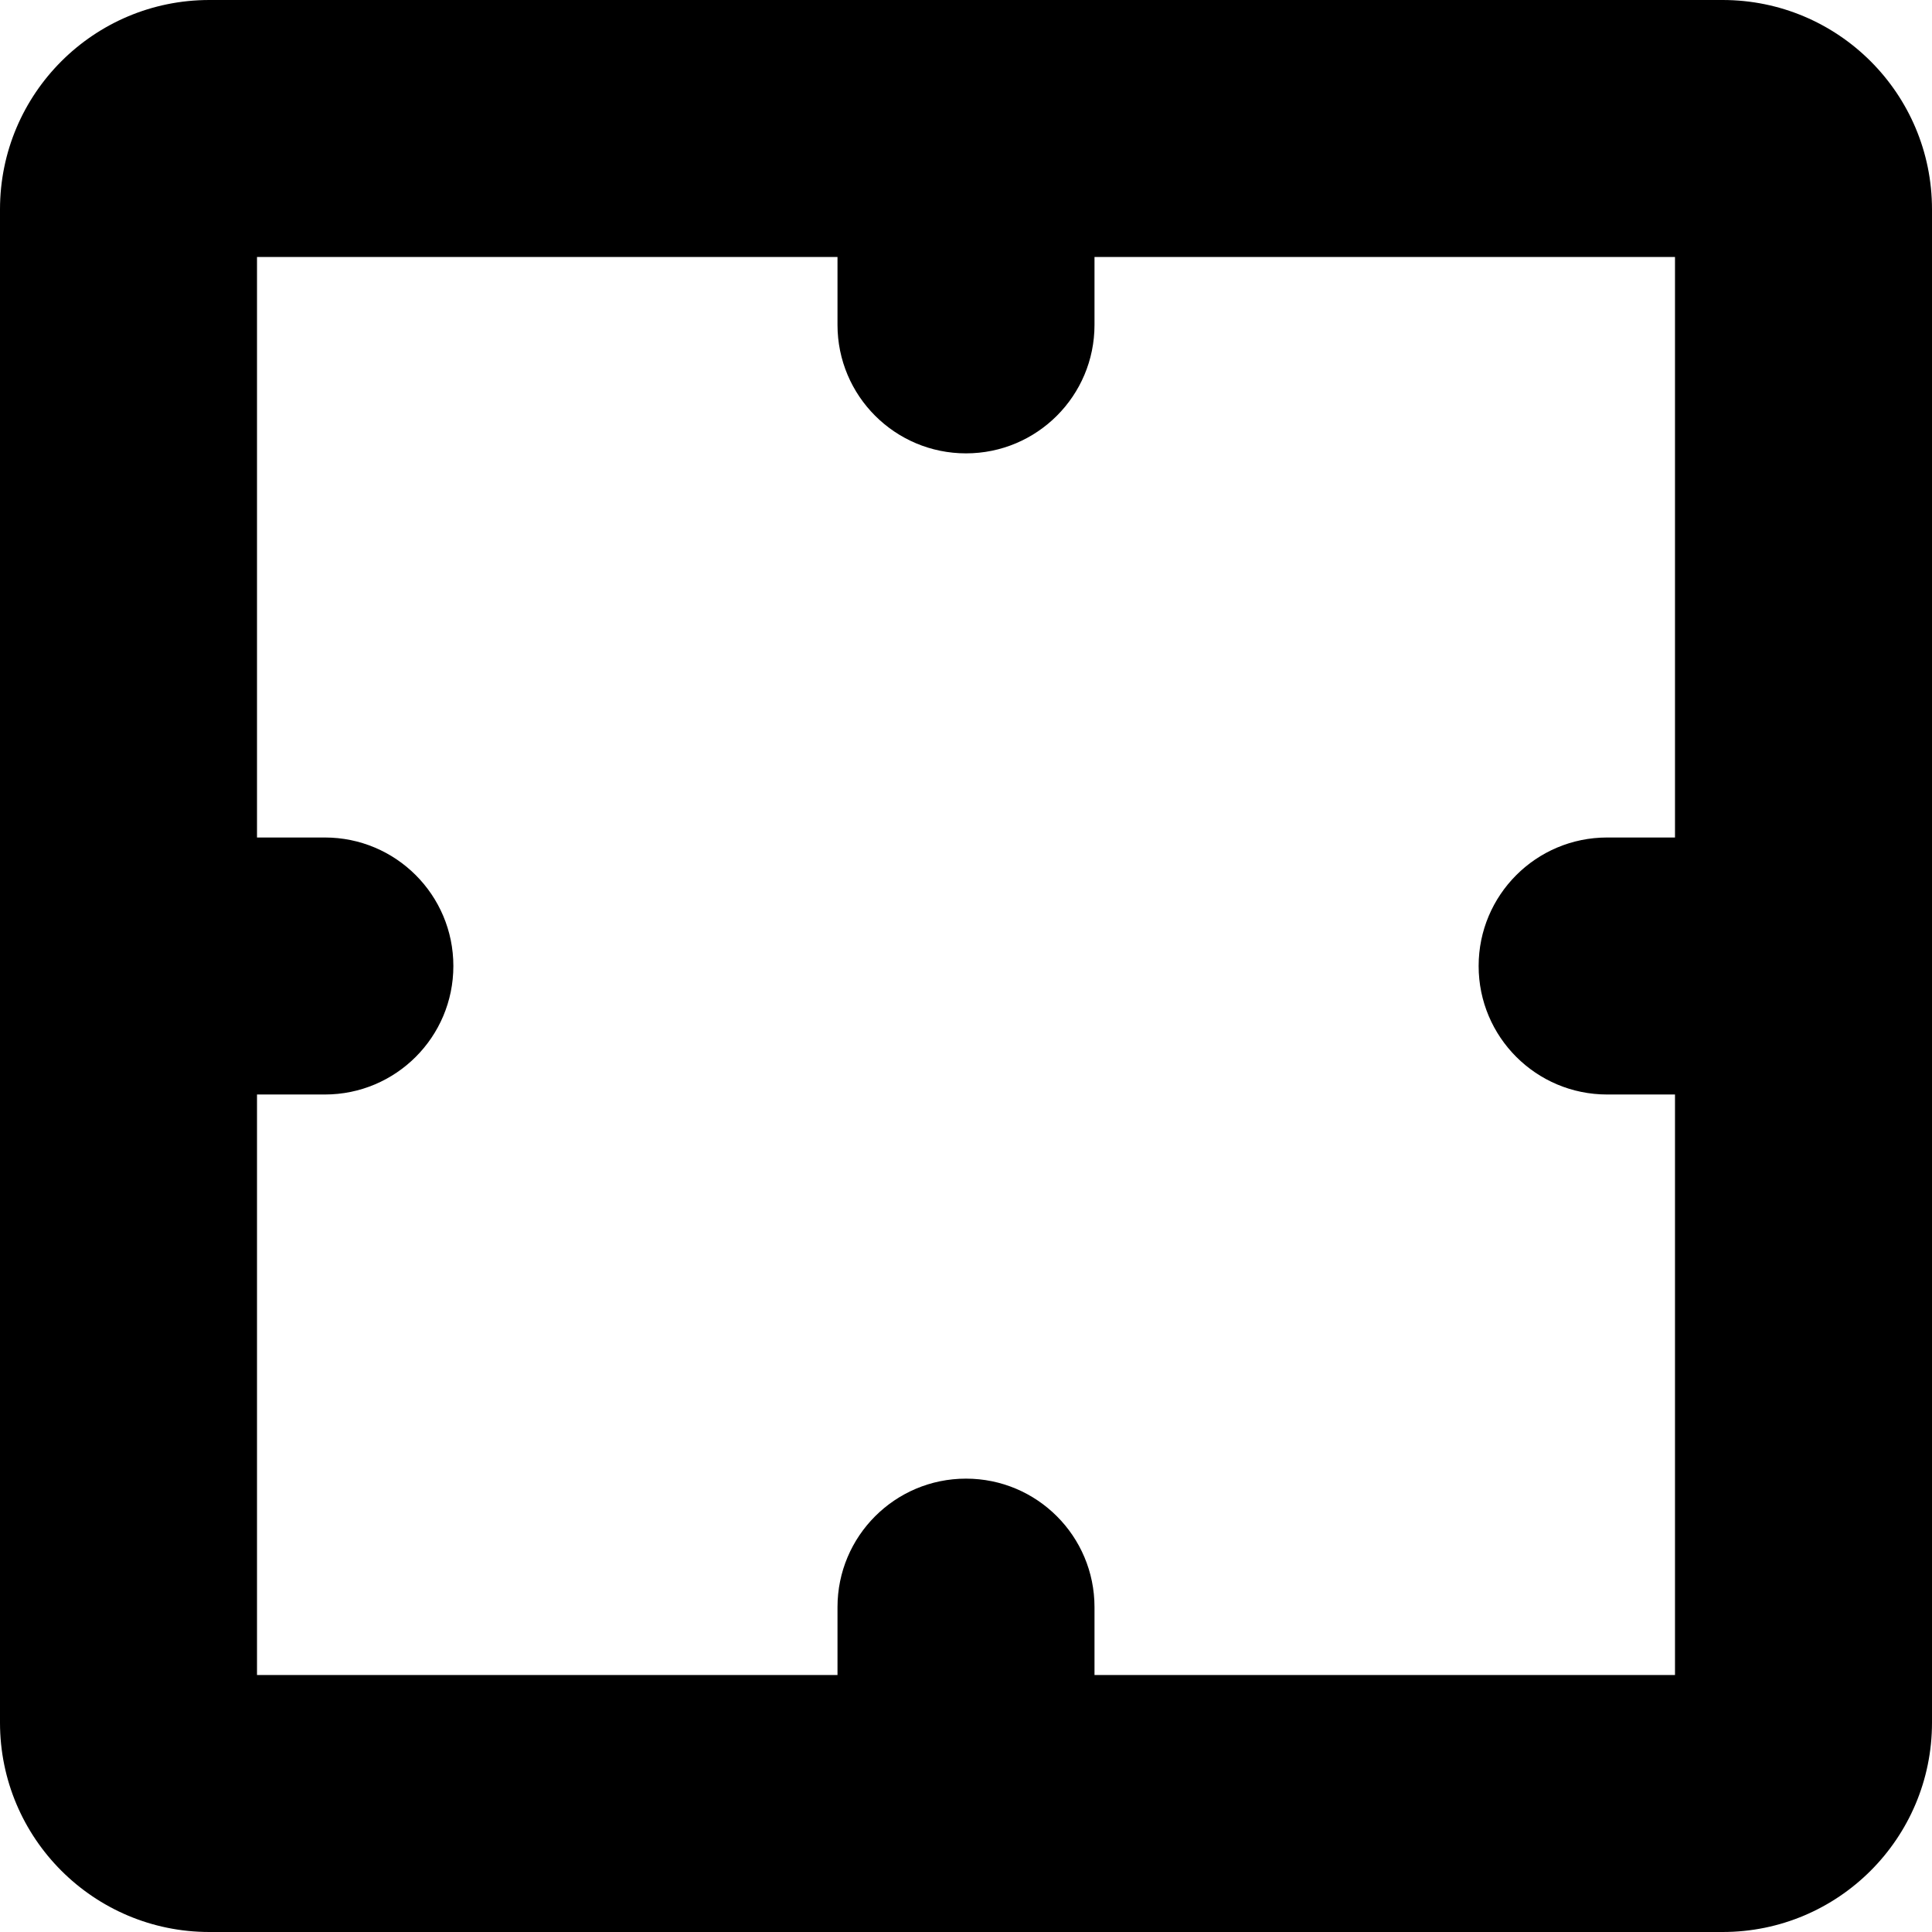
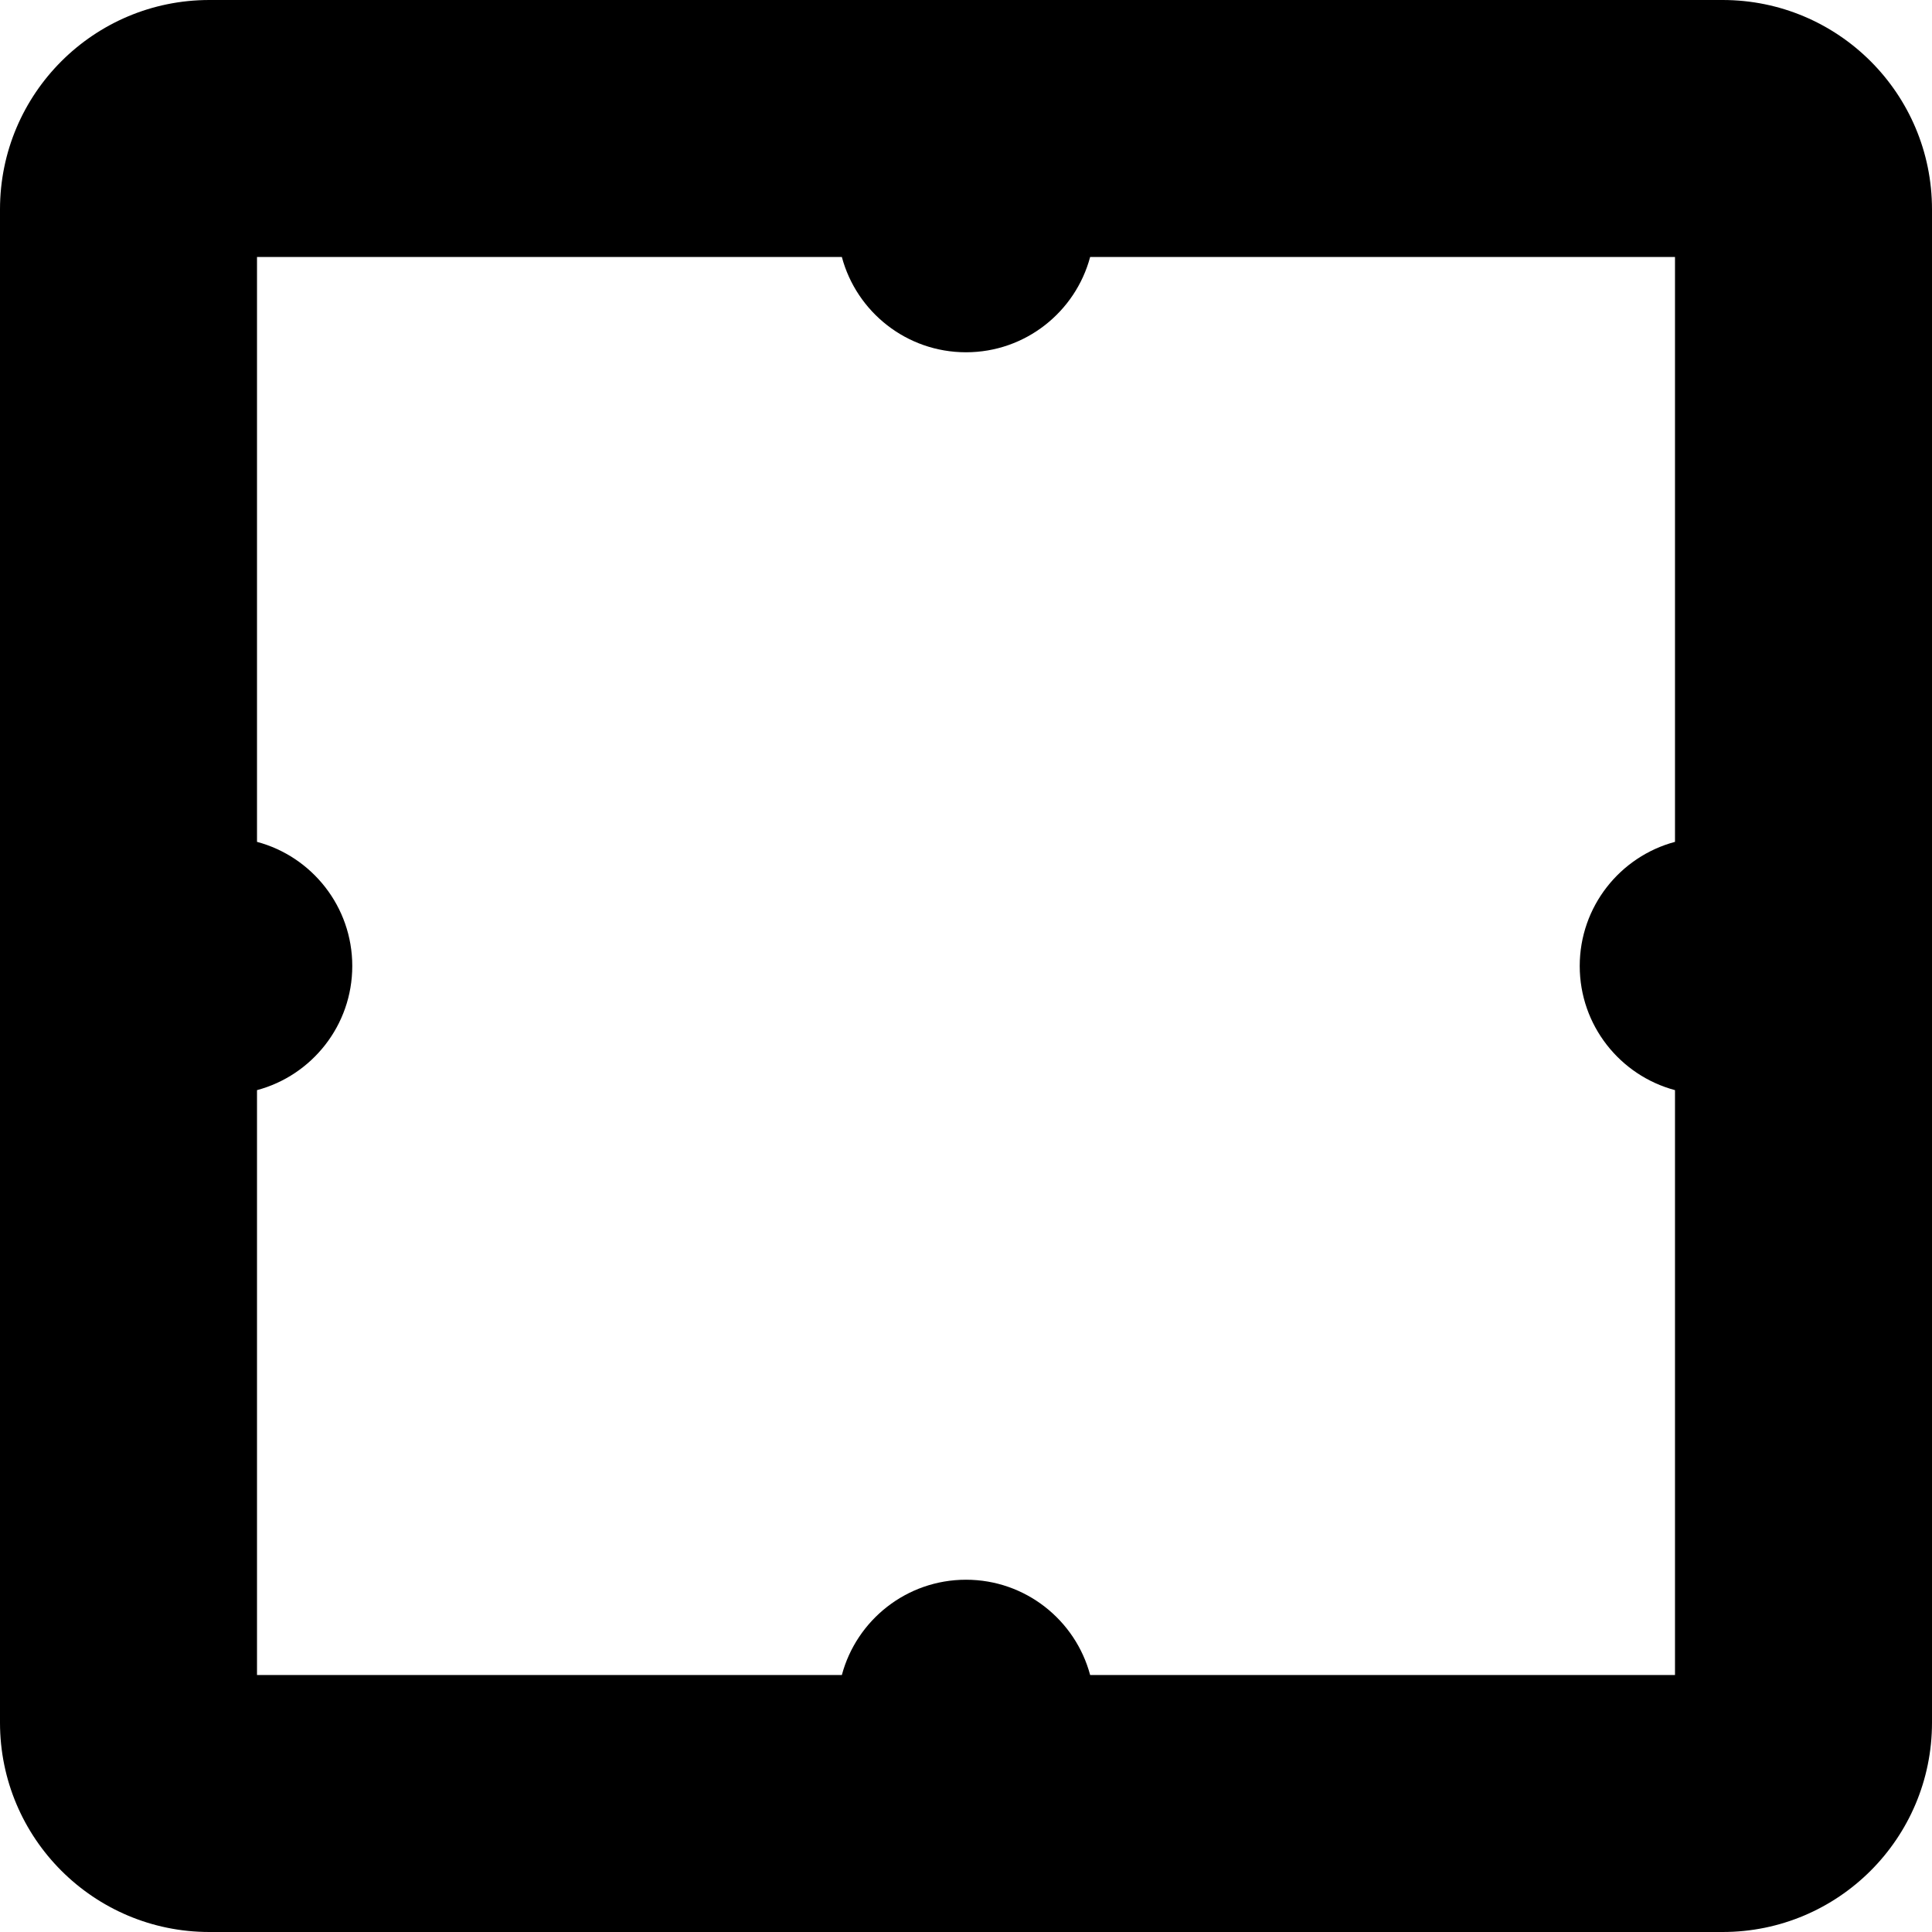
<svg xmlns="http://www.w3.org/2000/svg" width="238.9" height="238.9" viewBox="0 0 238.9 238.9">
-   <path fill="#000000" fill-rule="evenodd" d="M135.34 40.17C135.34 48.95 128.23 56.06 119.45 56.06C110.67 56.06 103.56 48.95 103.56 40.17L103.56 31.78L31.78 31.78L31.78 103.56L40.17 103.56C48.95 103.56 56.06 110.67 56.06 119.45C56.06 128.23 48.95 135.34 40.17 135.34L31.78 135.34L31.78 207.12L103.56 207.12L103.56 198.73C103.56 189.95 110.67 182.84 119.45 182.84C128.23 182.84 135.34 189.95 135.34 198.73L135.34 207.12L207.12 207.12L207.12 135.34L198.73 135.34C189.95 135.34 182.84 128.23 182.84 119.45C182.84 110.67 189.95 103.56 198.73 103.56L207.12 103.56L207.12 31.78L135.34 31.78ZM238.9 213.01C238.9 227.31 227.31 238.9 213.01 238.9L25.89 238.9C11.59 238.9 0 227.31 0 213.01L0 25.89C0 11.59 11.59 0 25.89 0L213.01 0C227.31 0 238.9 11.59 238.9 25.89Z" />
+   <path fill="#000000" fill-rule="evenodd" d="M119.45 43.56C112.1 43.56 105.91 38.56 104.1 31.78L31.78 31.78L31.78 104.1C38.56 105.91 43.56 112.1 43.56 119.45C43.56 126.8 38.56 132.99 31.78 134.8L31.78 207.12L104.1 207.12C105.91 200.34 112.1 195.34 119.45 195.34C126.8 195.34 132.99 200.34 134.8 207.12L207.12 207.12L207.12 134.8C200.34 132.99 195.34 126.8 195.34 119.45C195.34 112.1 200.34 105.91 207.12 104.1L207.12 31.78L134.8 31.78C132.99 38.56 126.8 43.56 119.45 43.56ZM238.9 213.01C238.9 227.31 227.31 238.9 213.01 238.9L25.89 238.9C11.59 238.9 0 227.31 0 213.01L0 25.89C0 11.59 11.59 0 25.89 0L213.01 0C227.31 0 238.9 11.59 238.9 25.89Z" />
</svg>
